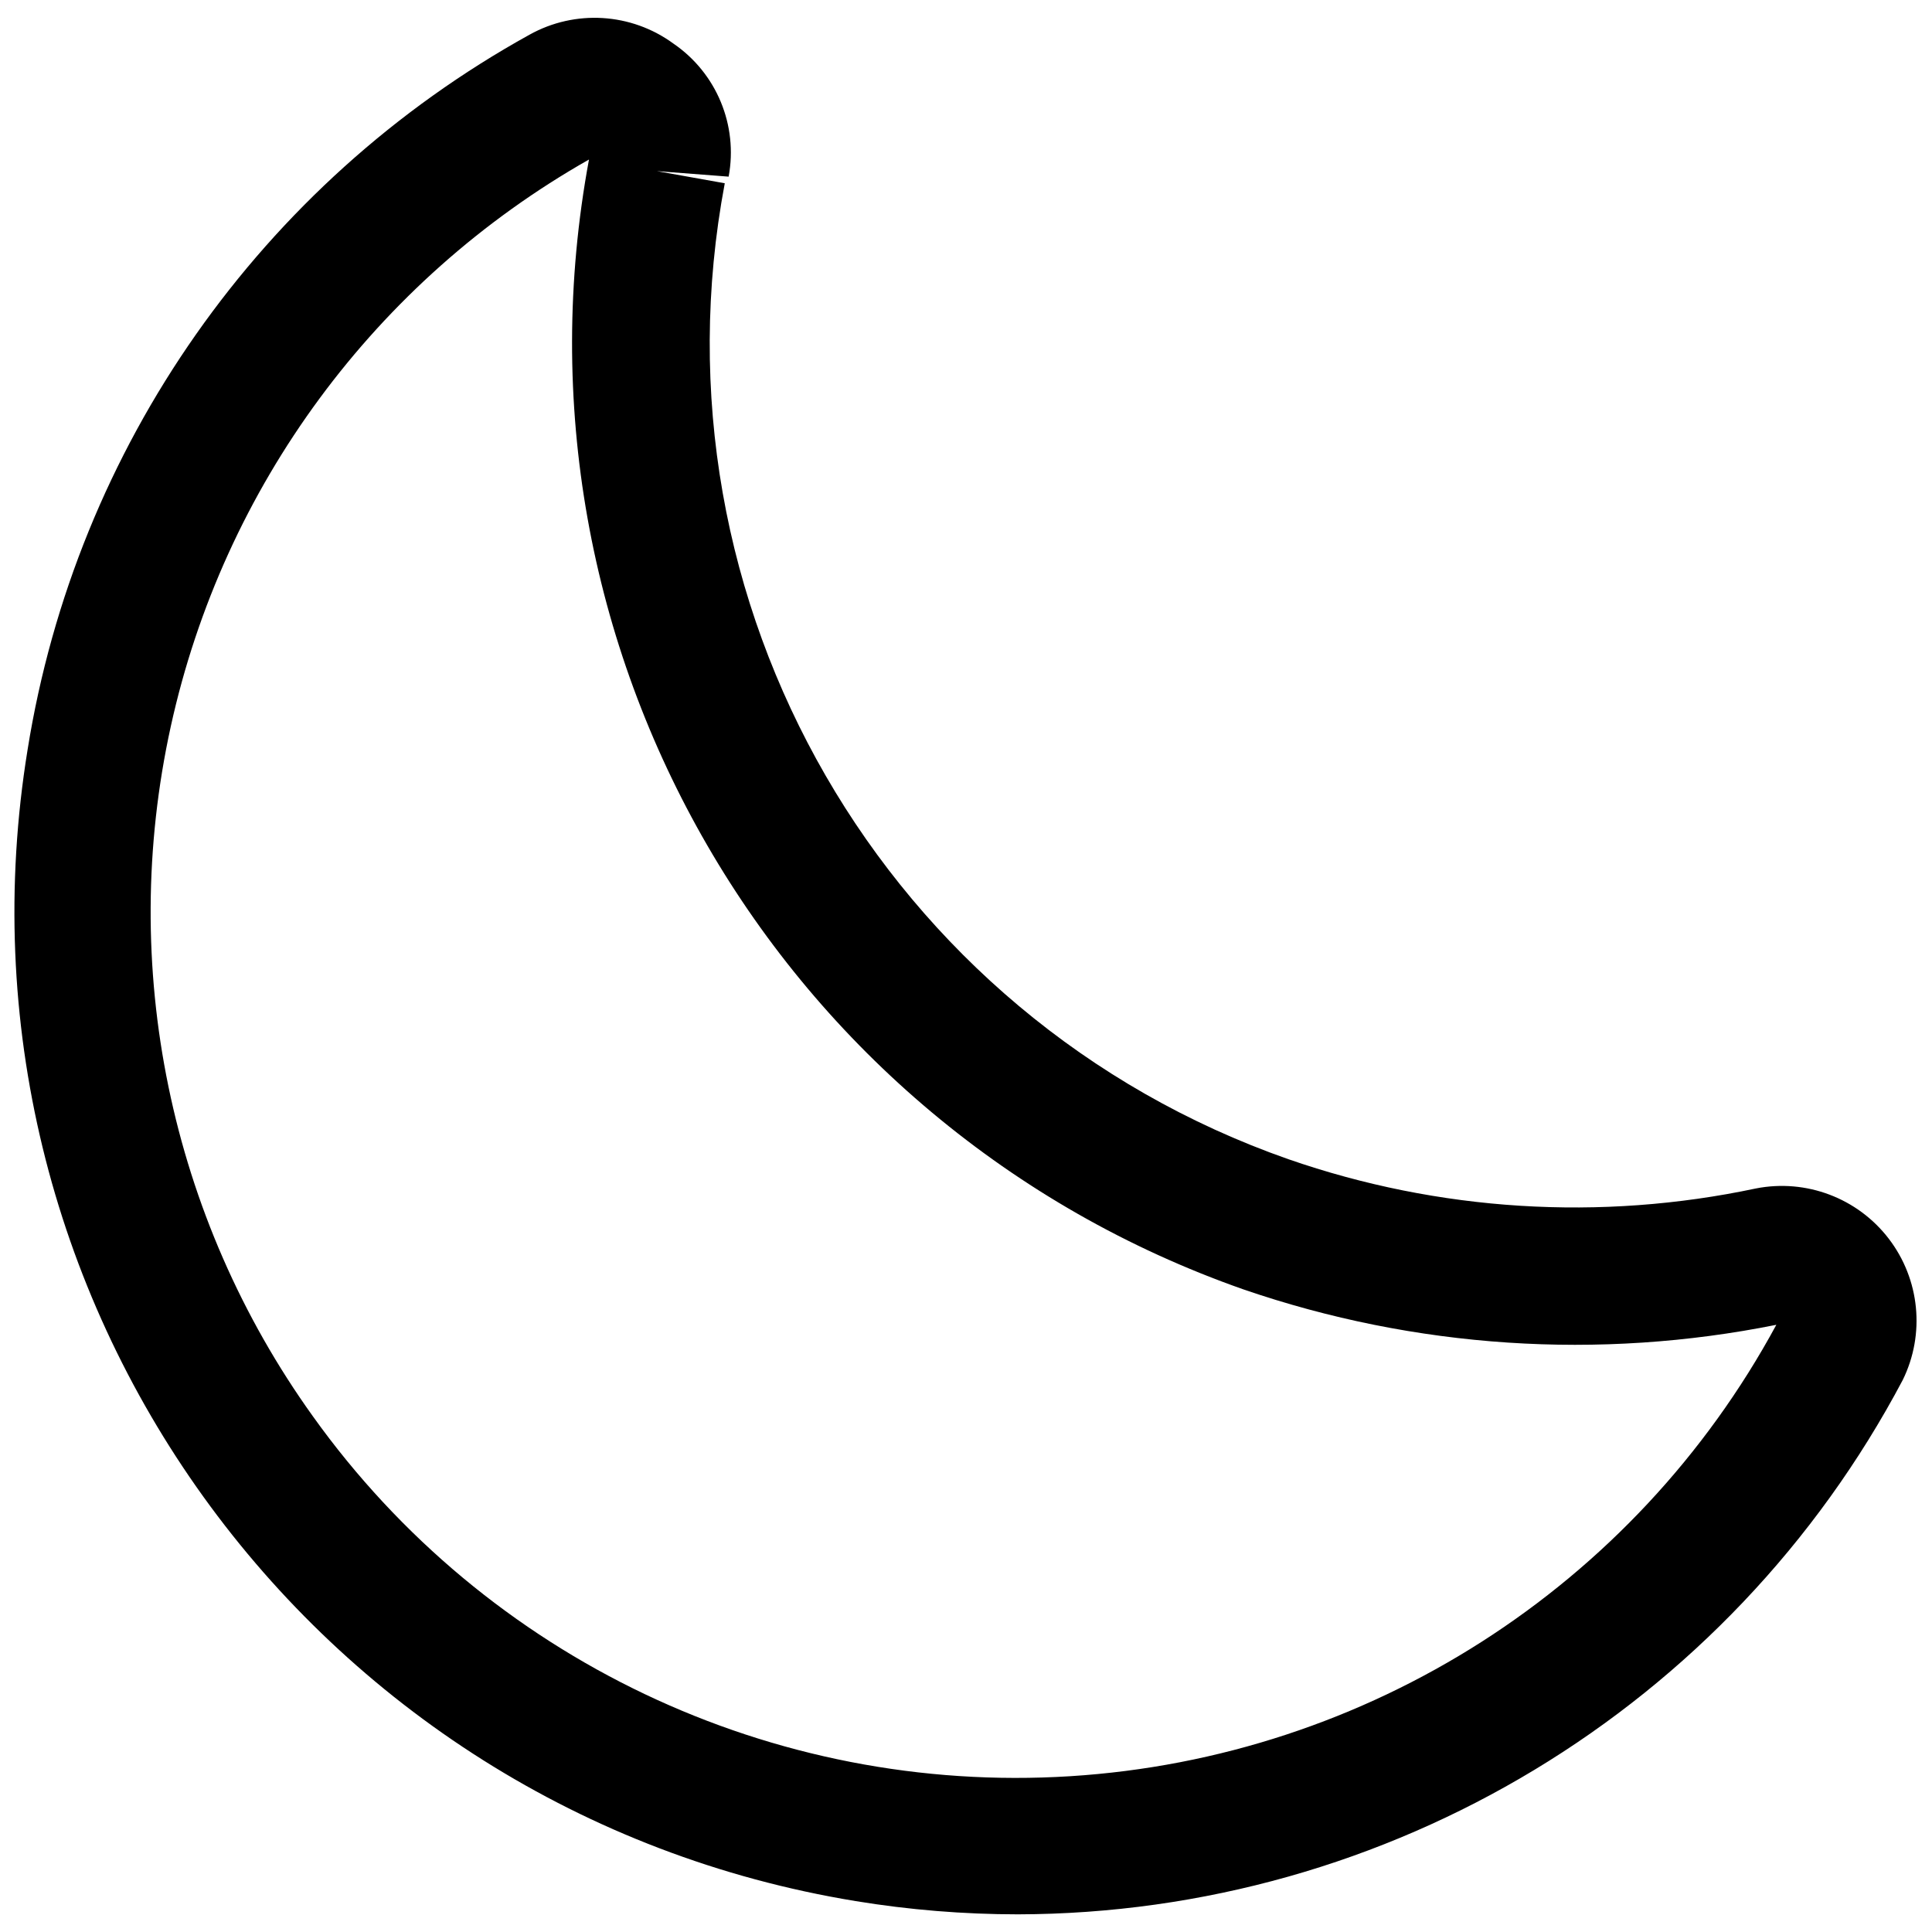
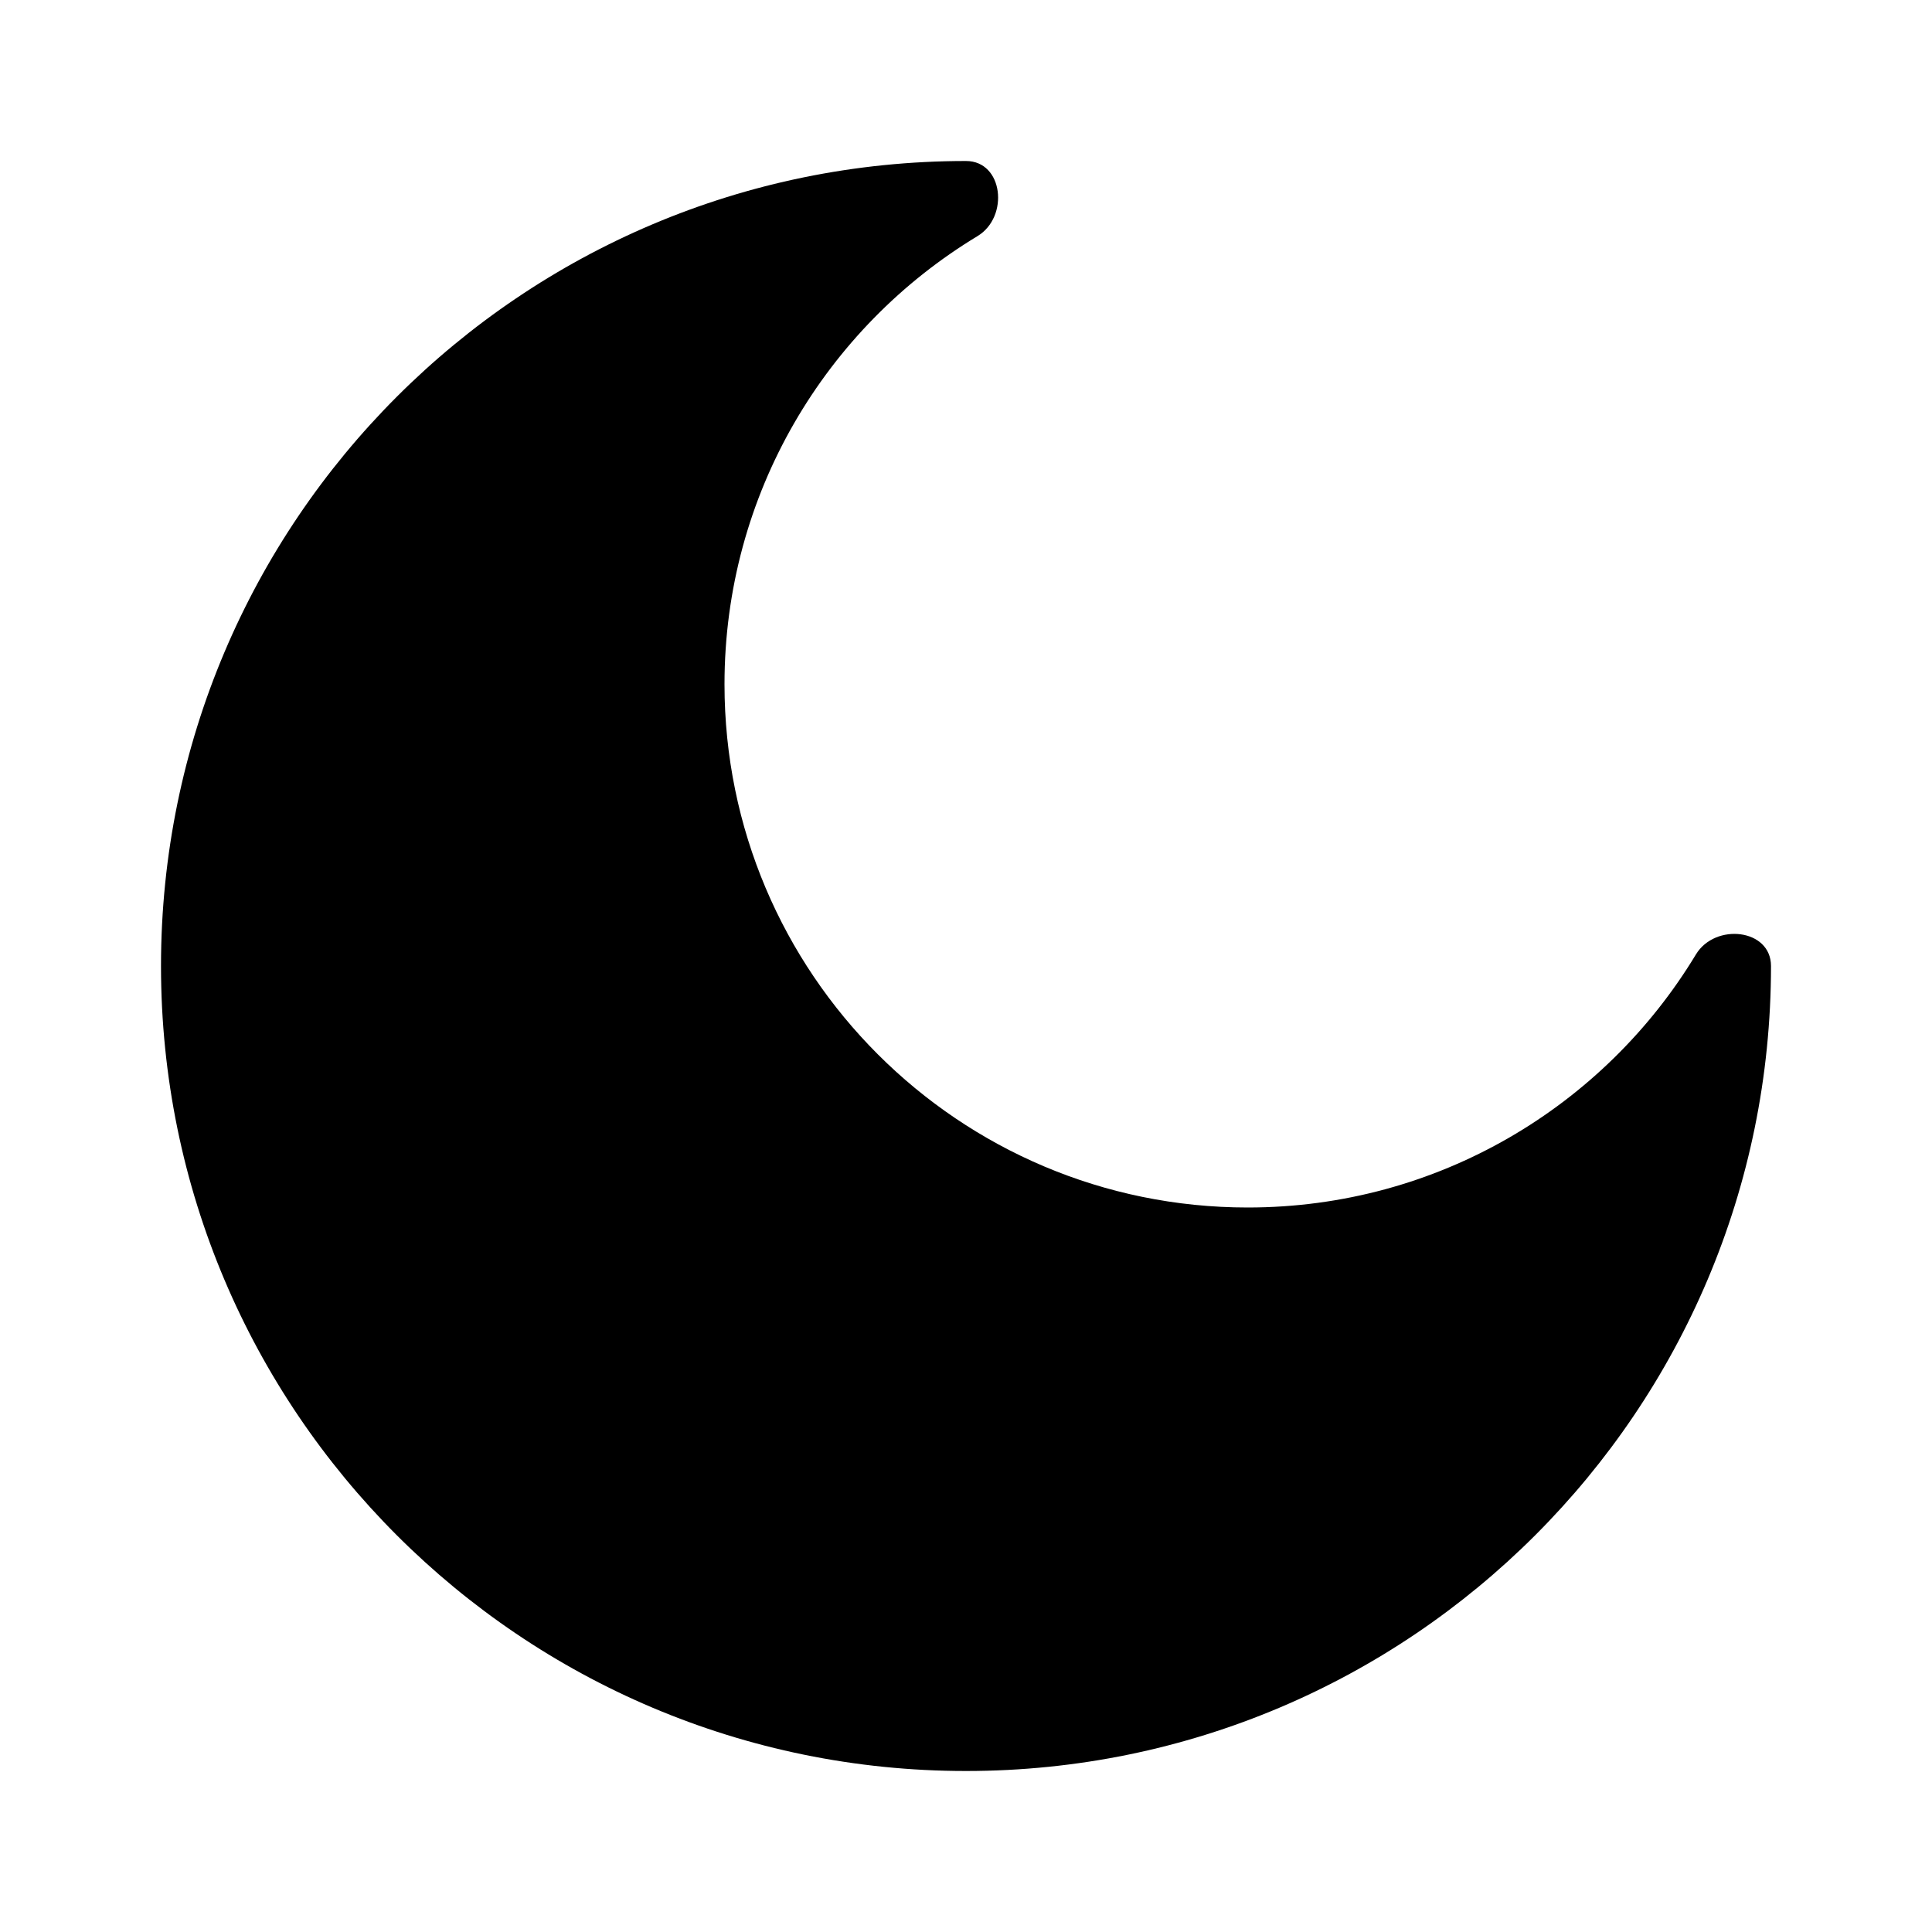
- <svg xmlns="http://www.w3.org/2000/svg" fill="#000000" width="800px" height="800px" viewBox="0 0 35 35" data-name="Layer 2" id="Layer_2">
-   <path d="M18.44,34.68a18.22,18.22,0,0,1-2.94-.24,18.18,18.18,0,0,1-15-20.86A18.06,18.06,0,0,1,9.59.63,2.42,2.42,0,0,1,12.2.79a2.39,2.39,0,0,1,1,2.41L11.9,3.1l1.23.22A15.66,15.66,0,0,0,23.34,21h0a15.82,15.82,0,0,0,8.47.53A2.44,2.44,0,0,1,34.47,25,18.18,18.18,0,0,1,18.44,34.68ZM10.67,2.89a15.67,15.67,0,0,0-5,22.77A15.66,15.66,0,0,0,32.18,24a18.49,18.49,0,0,1-9.65-.64A18.18,18.18,0,0,1,10.67,2.89Z" />
+ <svg xmlns="http://www.w3.org/2000/svg" viewBox="0 0 24 24" fill="currentColor">
+   <g id="SVGRepo_bgCarrier" stroke-width="0" />
+   <g id="SVGRepo_tracerCarrier" stroke-linecap="round" stroke-linejoin="round" />
+   <g id="SVGRepo_iconCarrier">
+     <path d="M12 22C17.523 22 22 17.523 22 12C22 11.537 21.306 11.461 21.067 11.857C19.929 13.741 17.861 15 15.5 15C11.91 15 9 12.09 9 8.5C9 6.138 10.259 4.071 12.143 2.933C12.539 2.693 12.463 2 12 2C6.477 2 2 6.477 2 12C2 17.523 6.477 22 12 22Z" fill="currentColor" />
+   </g>
</svg>
